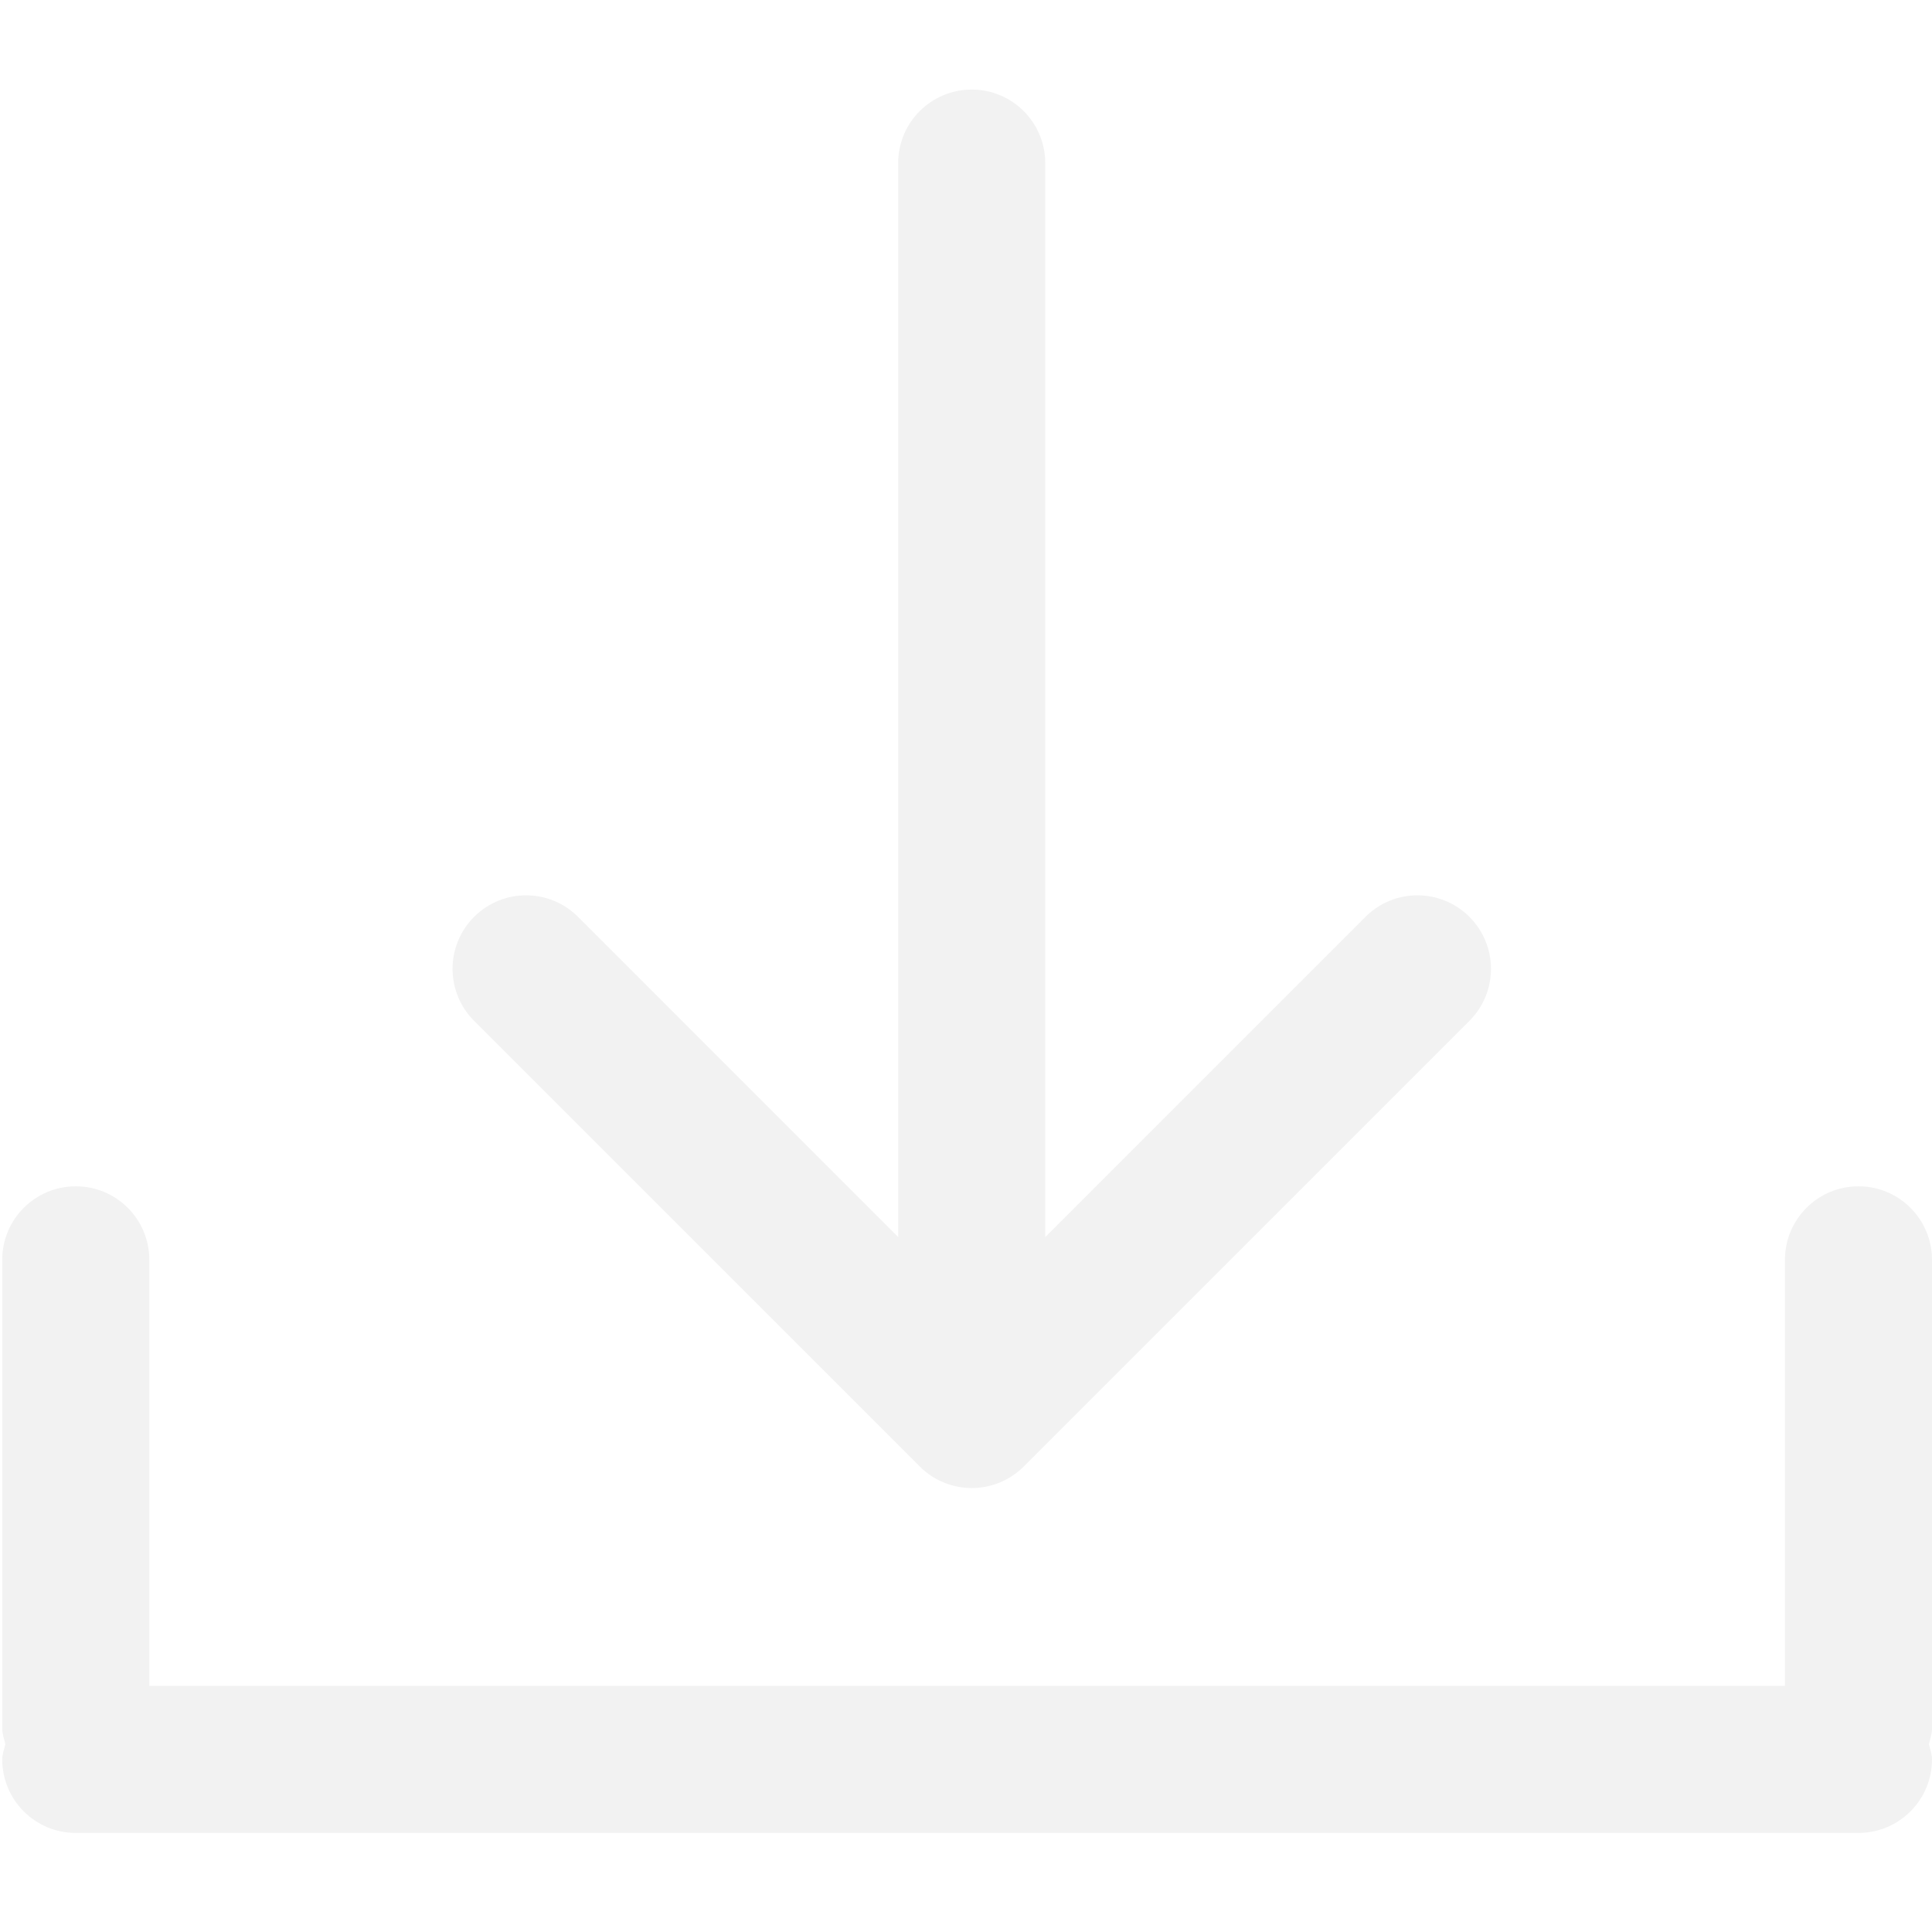
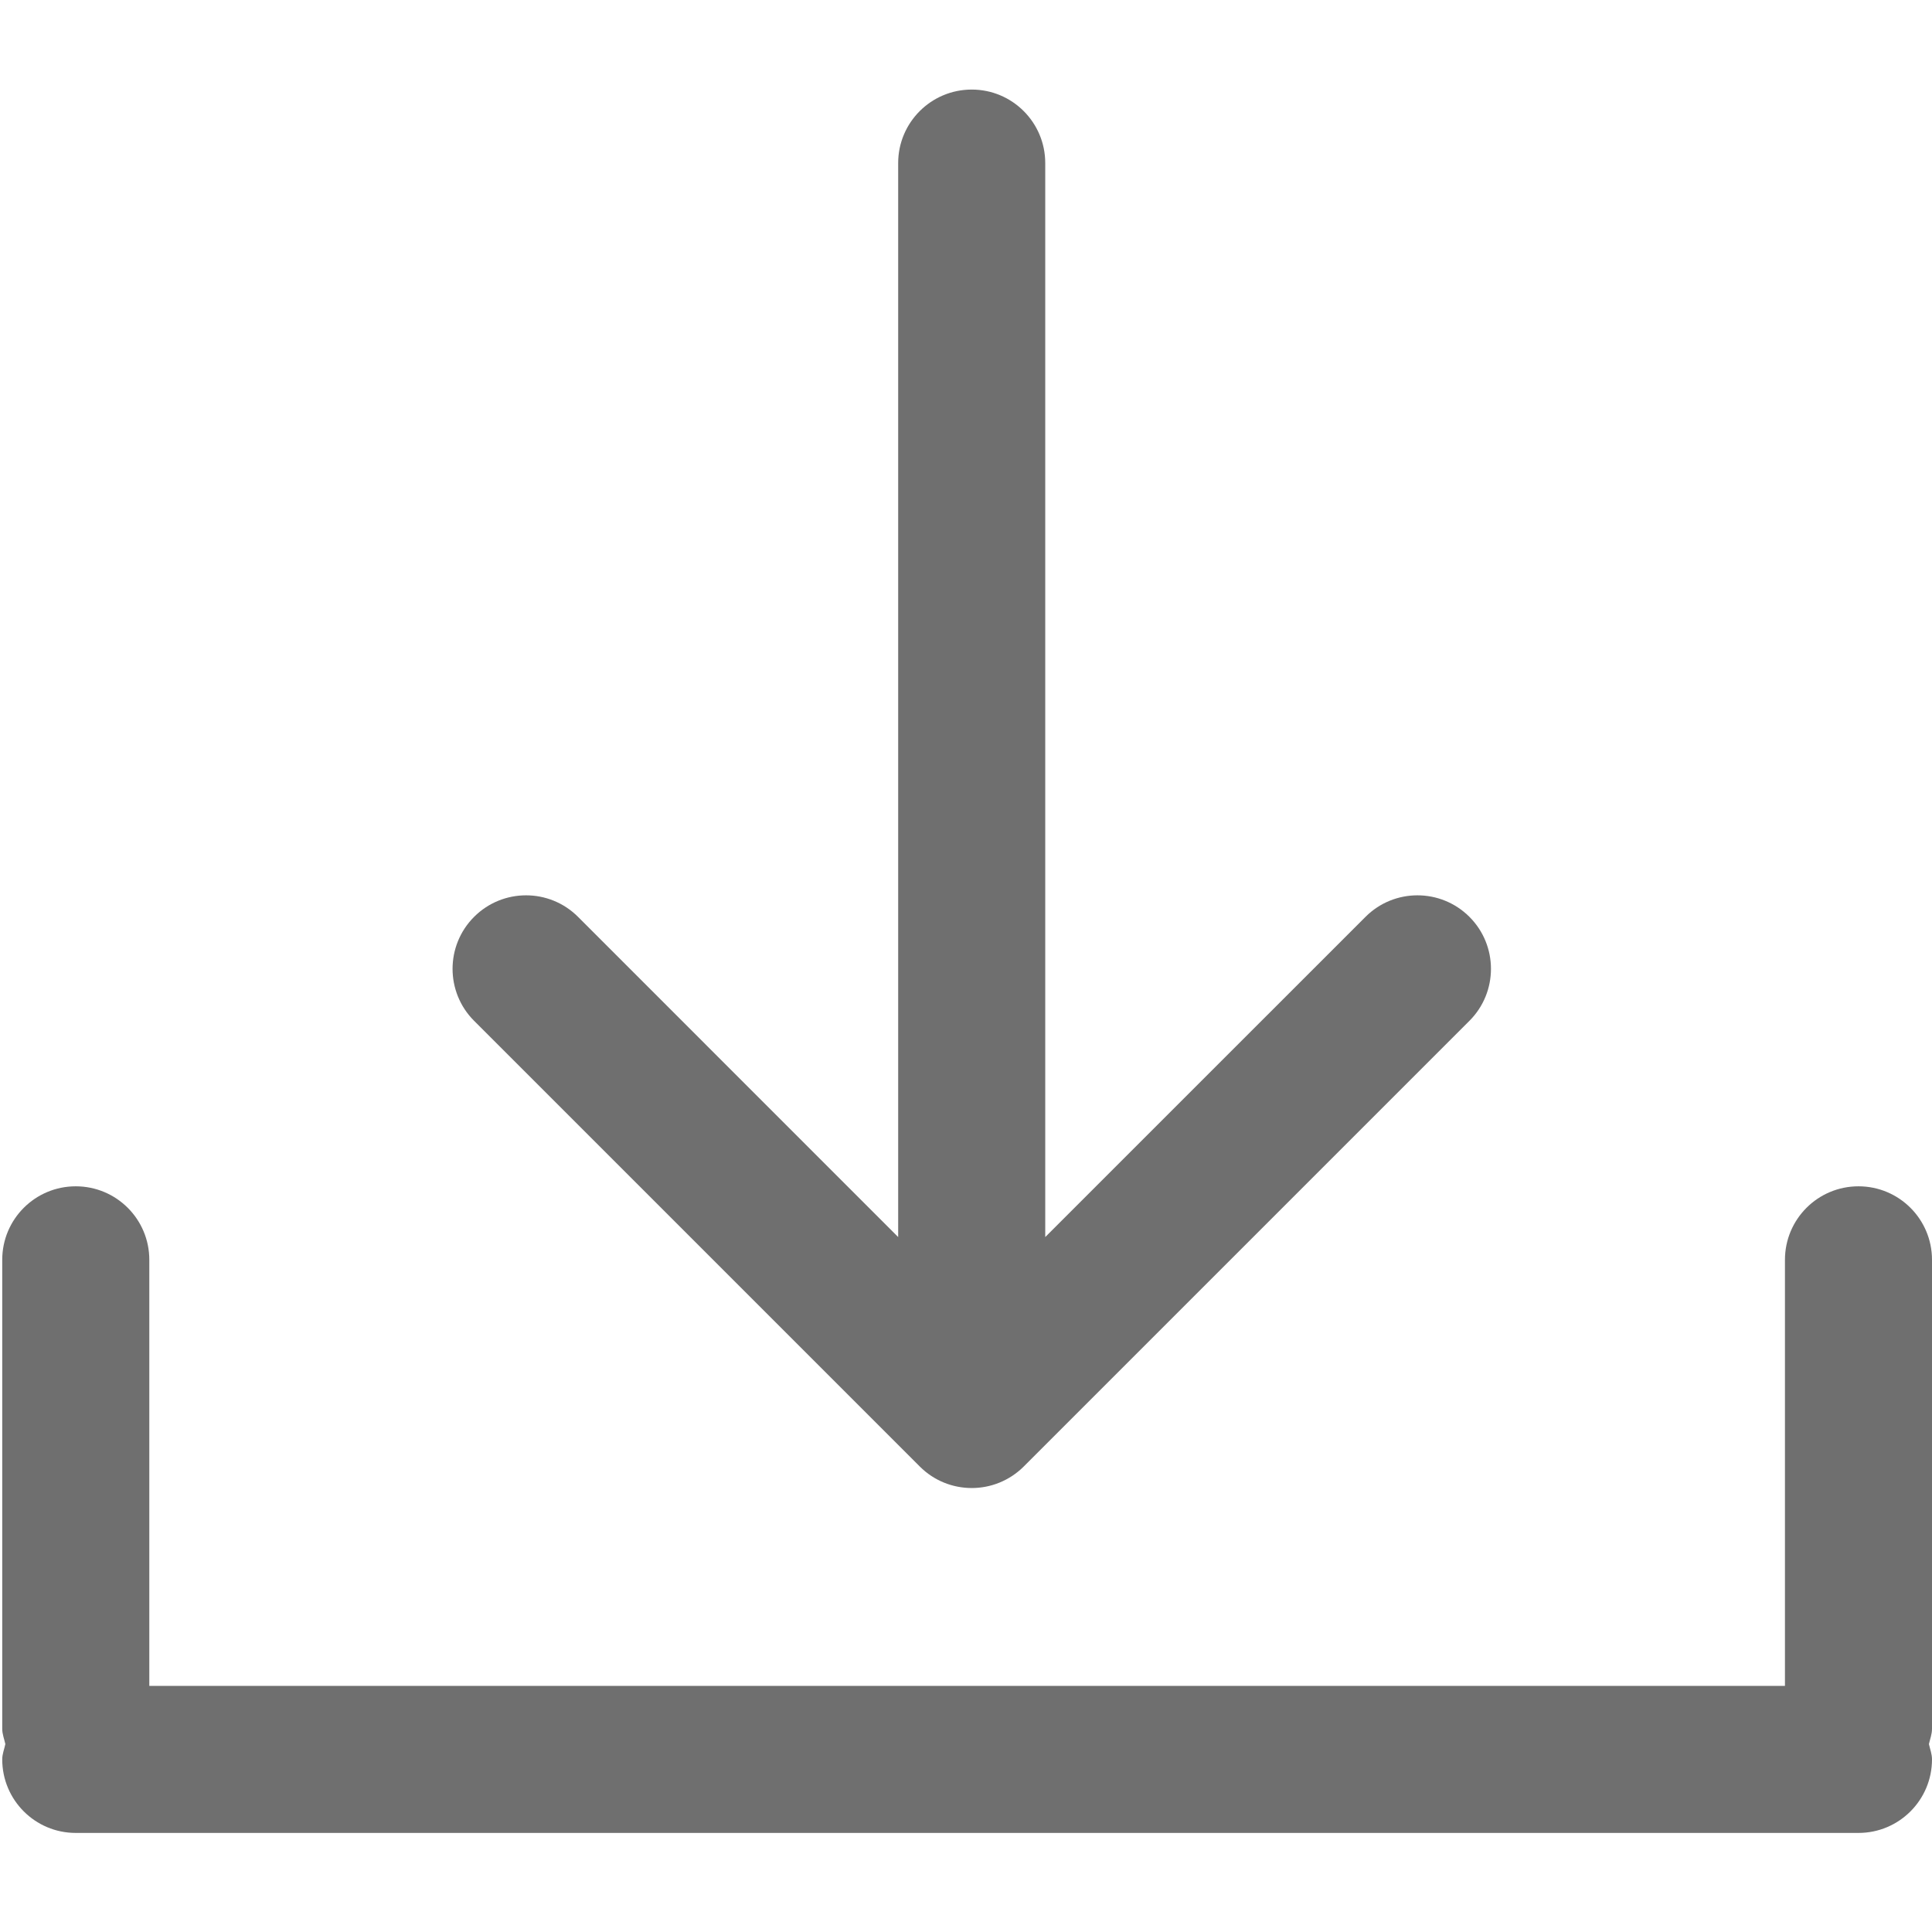
<svg xmlns="http://www.w3.org/2000/svg" viewBox="0 0 64 64">
-   <path style="fill:#f2f2f2;fill-opacity:1" d="M64,41.733c0-1.345-1.089-2.435-2.435-2.435c-1.347,0-2.436,1.09-2.436,2.435v14.115H4.946V41.733    c0-1.345-1.089-2.435-2.437-2.435c-1.346,0-2.435,1.09-2.435,2.435v15.535c0,0.18,0.067,0.338,0.103,0.507    c-0.035,0.169-0.103,0.328-0.103,0.507c0,1.345,1.089,2.436,2.435,2.436h59.056c1.346,0,2.435-1.091,2.435-2.436    c0-0.179-0.064-0.338-0.102-0.507C63.936,57.606,64,57.448,64,57.269V41.733z" />
-   <path style="fill:#f2f2f2;fill-opacity:1" d="m32.19,2.967c-1.346,0-2.437,1.091-2.437,2.436v35.576l-10.605-10.607c-0.951-0.951-2.492-0.951-3.443,0s-0.951,2.493 0,3.444l14.764,14.764c0.475,0.476 1.099,0.713 1.722,0.713 0.622,0 1.245-0.238 1.722-0.713l14.764-14.764c0.951-0.951 0.951-2.493 0-3.444-0.952-0.951-2.493-0.951-3.443,0l-10.609,10.607v-35.576c0-1.345-1.089-2.436-2.435-2.436z" />
+   <path style="fill:#6F6F6F;fill-opacity:1" d="M64,41.733c0-1.345-1.089-2.435-2.435-2.435c-1.347,0-2.436,1.09-2.436,2.435v14.115H4.946V41.733    c0-1.345-1.089-2.435-2.437-2.435c-1.346,0-2.435,1.09-2.435,2.435v15.535c0,0.18,0.067,0.338,0.103,0.507    c-0.035,0.169-0.103,0.328-0.103,0.507c0,1.345,1.089,2.436,2.435,2.436h59.056c1.346,0,2.435-1.091,2.435-2.436    c0-0.179-0.064-0.338-0.102-0.507C63.936,57.606,64,57.448,64,57.269V41.733z" />
+   <path style="fill:#6F6F6F;fill-opacity:1" d="m32.19,2.967c-1.346,0-2.437,1.091-2.437,2.436v35.576l-10.605-10.607c-0.951-0.951-2.492-0.951-3.443,0s-0.951,2.493 0,3.444l14.764,14.764c0.475,0.476 1.099,0.713 1.722,0.713 0.622,0 1.245-0.238 1.722-0.713l14.764-14.764c0.951-0.951 0.951-2.493 0-3.444-0.952-0.951-2.493-0.951-3.443,0l-10.609,10.607v-35.576c0-1.345-1.089-2.436-2.435-2.436z" />
</svg>
